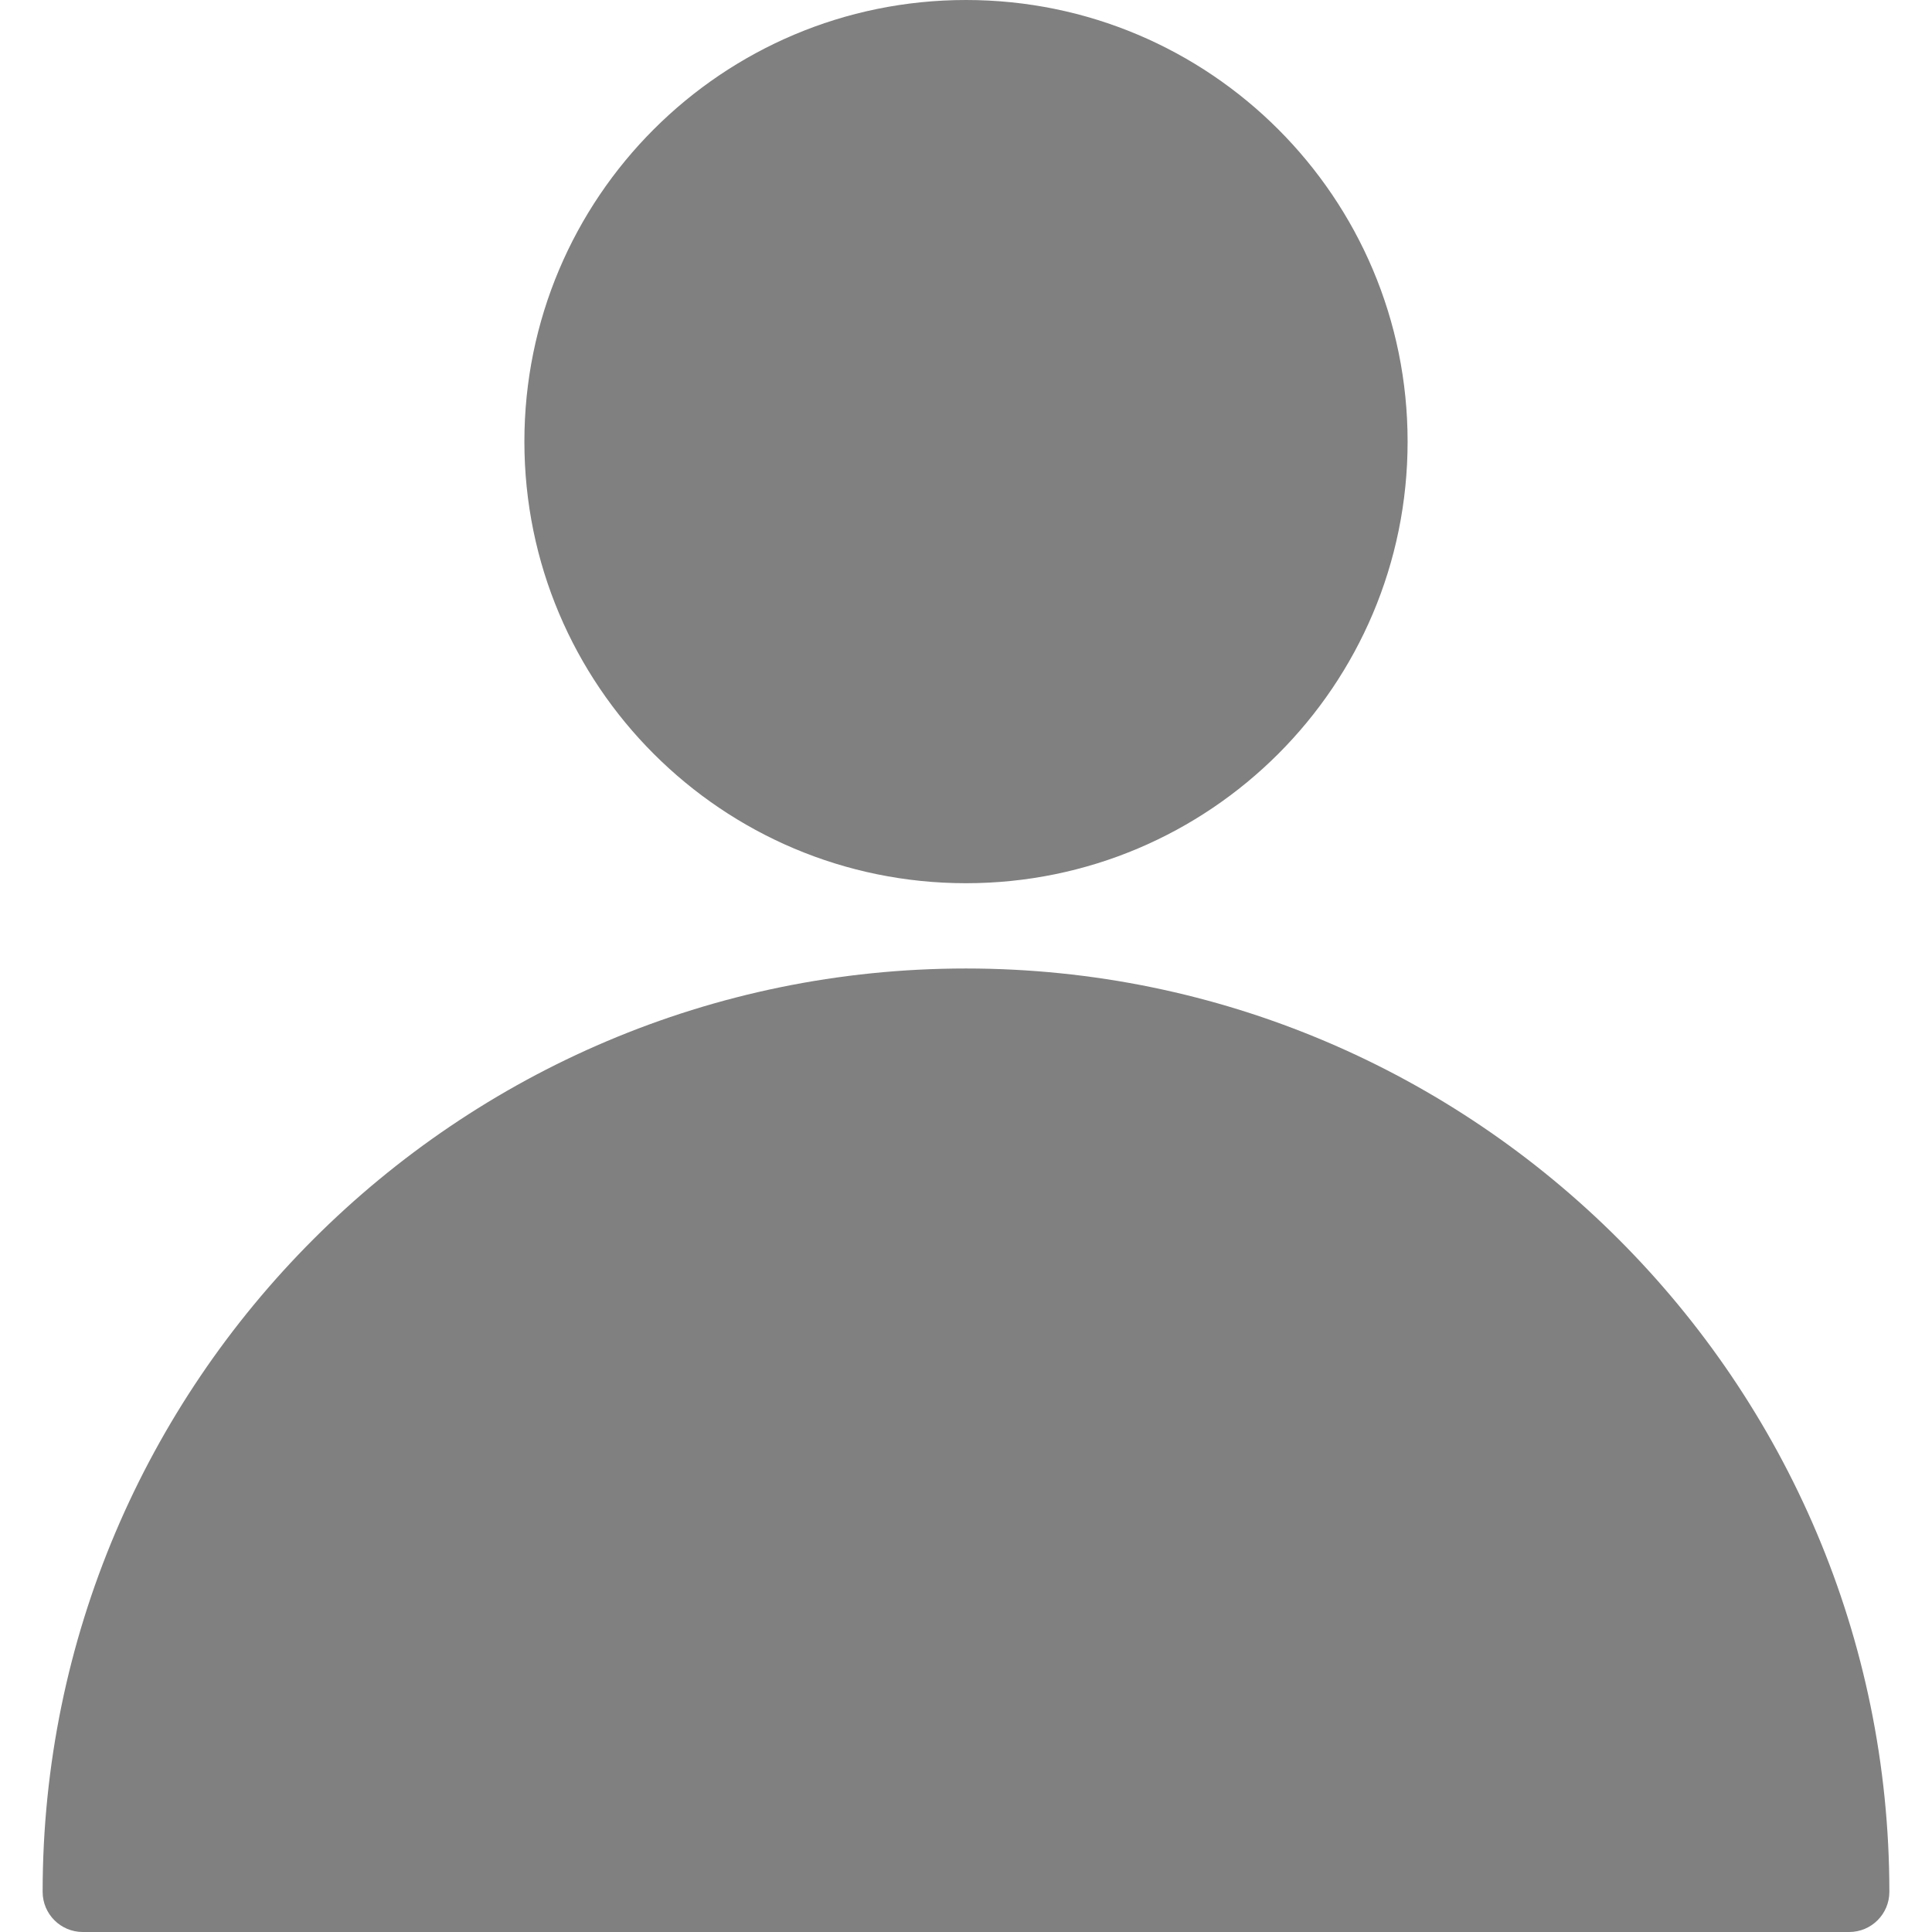
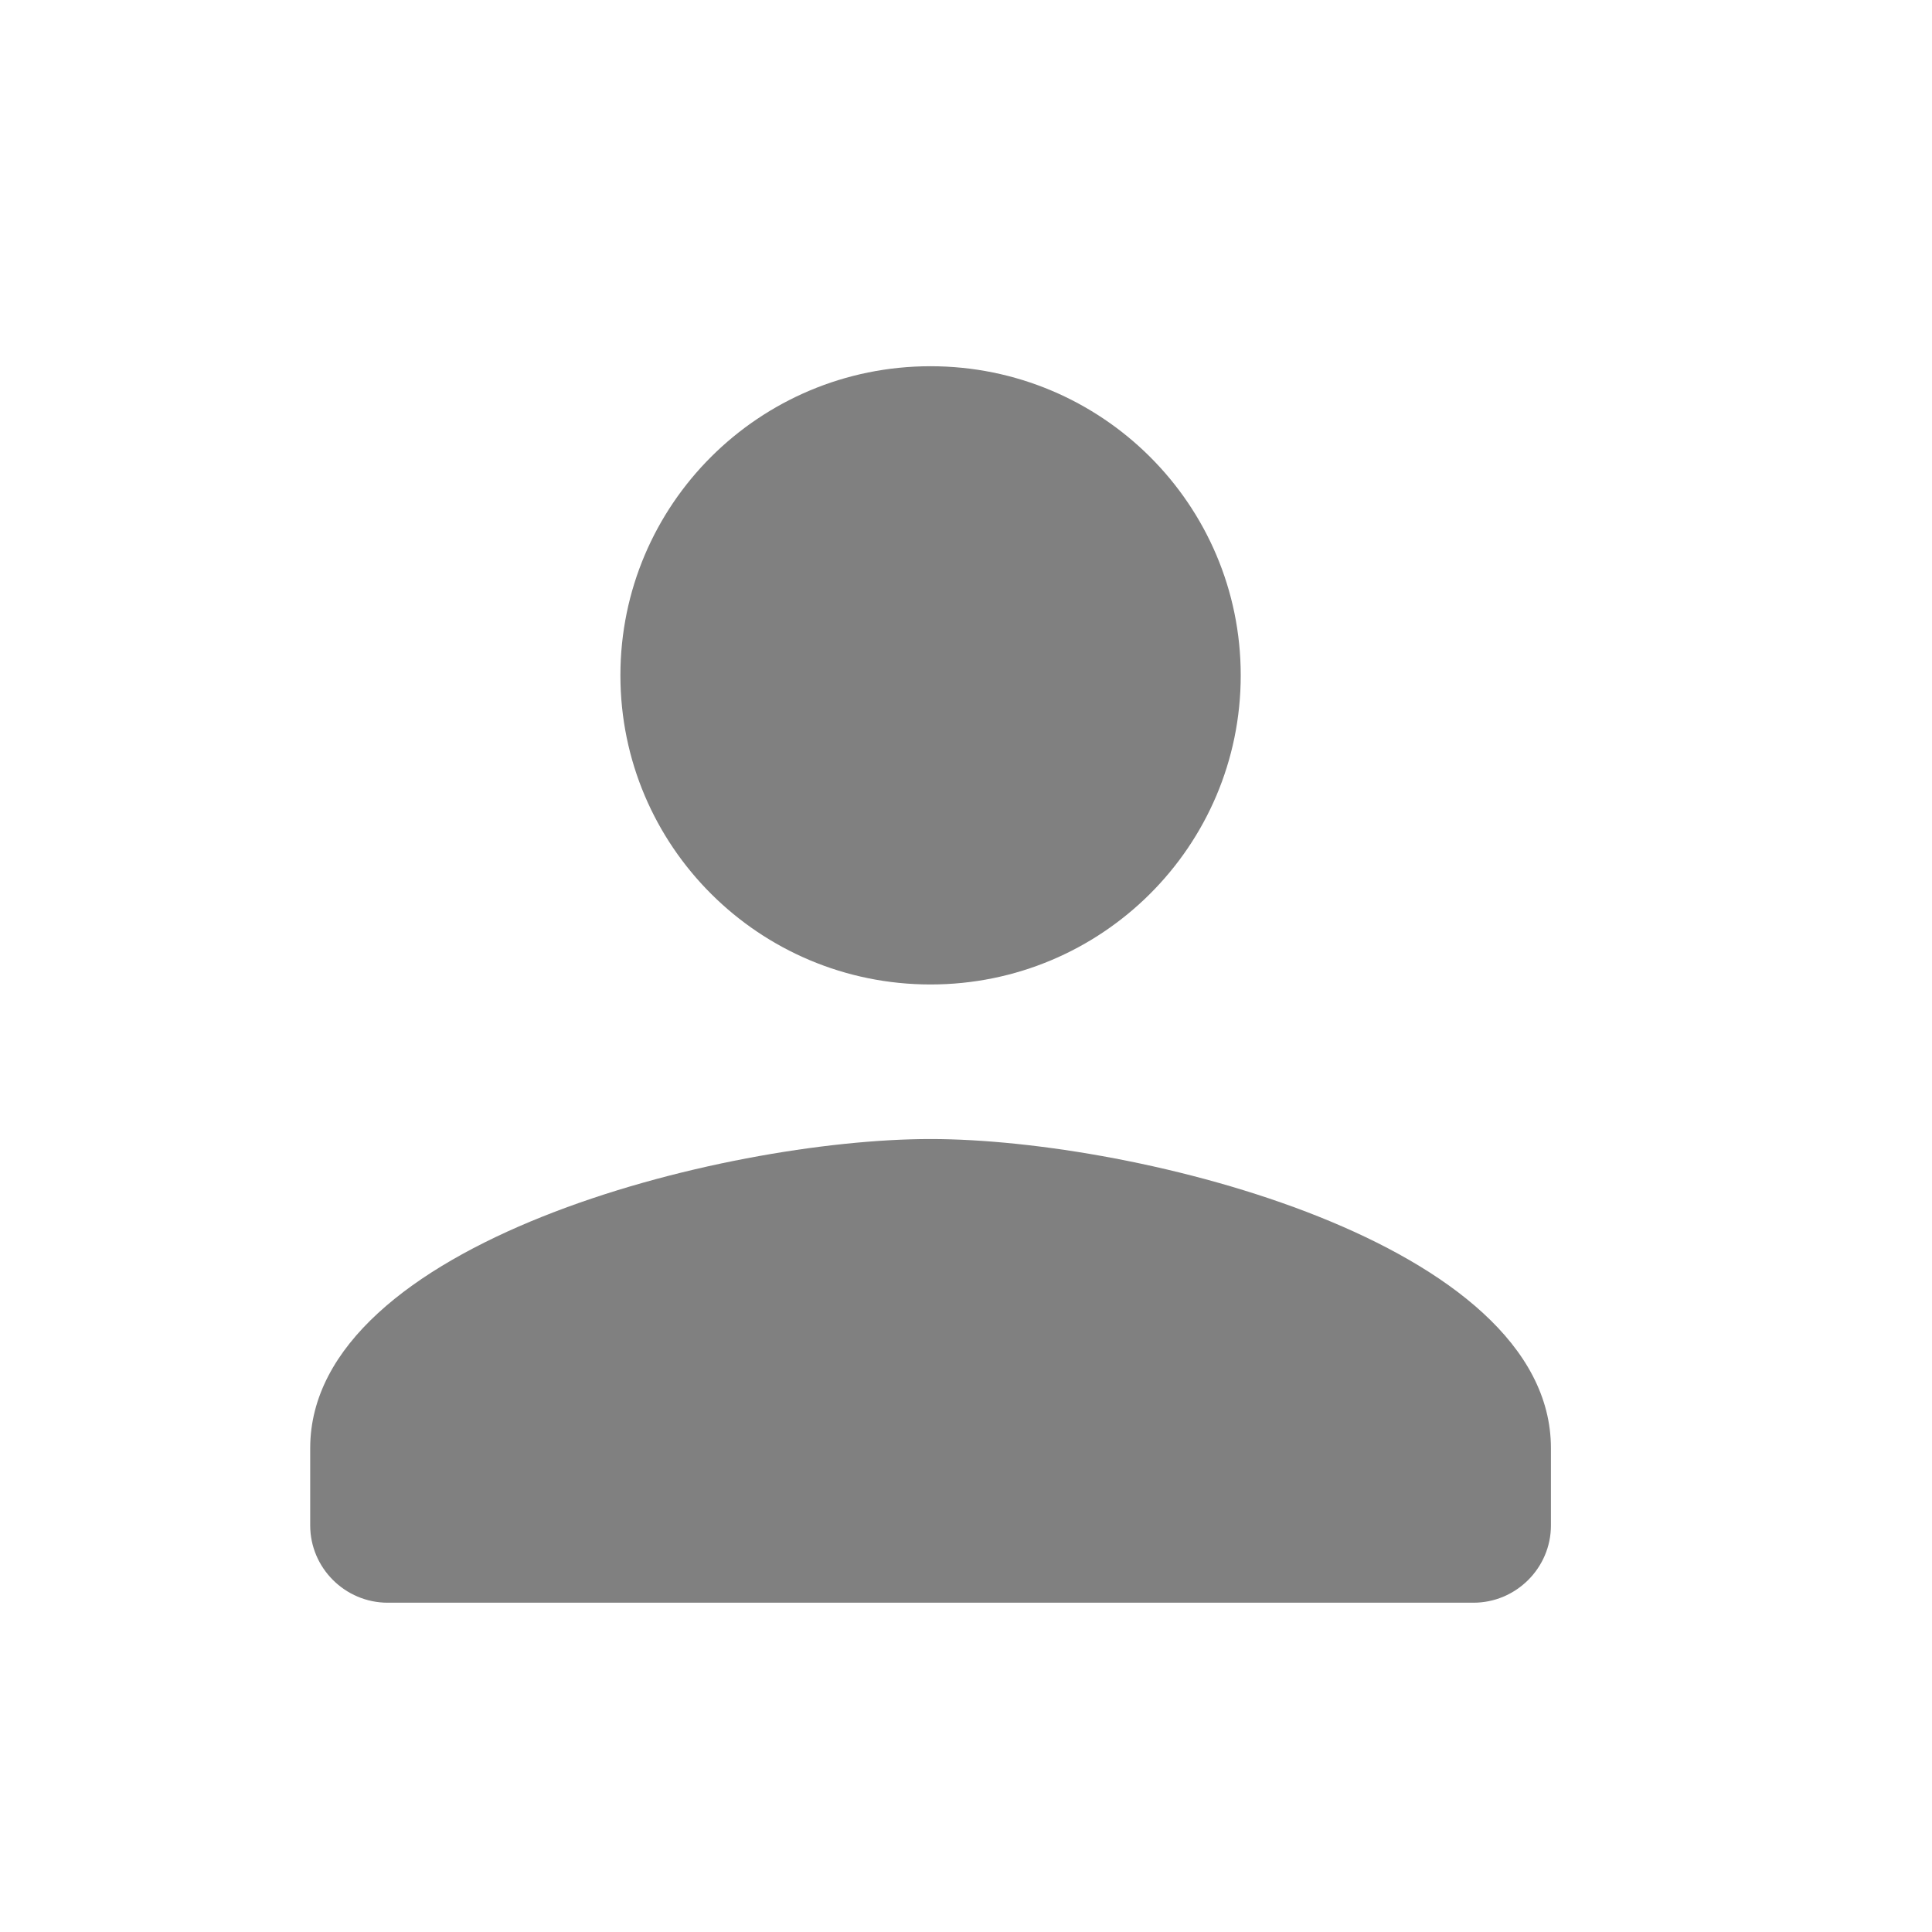
- <svg xmlns="http://www.w3.org/2000/svg" version="1.1" id="Capa_1" x="0px" y="0px" viewBox="0 0 513.323 513.323" style="enable-background:new 0 0 513.323 513.323;" xml:space="preserve">
-   <g>
-     <g>
-       <path d="M256.661,257.323c-135.275,0-245.333,110.059-245.333,245.333c0,5.888,4.779,10.667,10.667,10.667h469.333    c5.888,0,10.667-4.779,10.667-10.667C501.995,367.381,391.936,257.323,256.661,257.323z" fill="#808080" />
-     </g>
-   </g>
-   <g>
-     <g>
-       <circle cx="256.661" cy="117.333" r="117.333" fill="#808080" />
-     </g>
-   </g>
-   <g>
- </g>
-   <g>
- </g>
-   <g>
- </g>
-   <g>
- </g>
-   <g>
- </g>
-   <g>
- </g>
-   <g>
- </g>
-   <g>
- </g>
-   <g>
- </g>
-   <g>
- </g>
-   <g>
- </g>
-   <g>
- </g>
-   <g>
- </g>
-   <g>
- </g>
-   <g>
- </g>
+ <svg xmlns="http://www.w3.org/2000/svg" width="25" height="25" viewBox="0 0 25 25" fill="none">
+   <path fill-rule="evenodd" clip-rule="evenodd" d="M16.055 8.739C16.055 10.949 14.259 12.739 12.041 12.739C9.824 12.739 8.028 10.949 8.028 8.739C8.028 6.529 9.824 4.739 12.041 4.739C14.259 4.739 16.055 6.529 16.055 8.739ZM4.014 18.739C4.014 16.079 9.362 14.739 12.041 14.739C14.721 14.739 20.069 16.079 20.069 18.739V19.739C20.069 20.289 19.618 20.739 19.066 20.739H5.017C4.465 20.739 4.014 20.289 4.014 19.739V18.739Z" fill="#808080" />
</svg>
